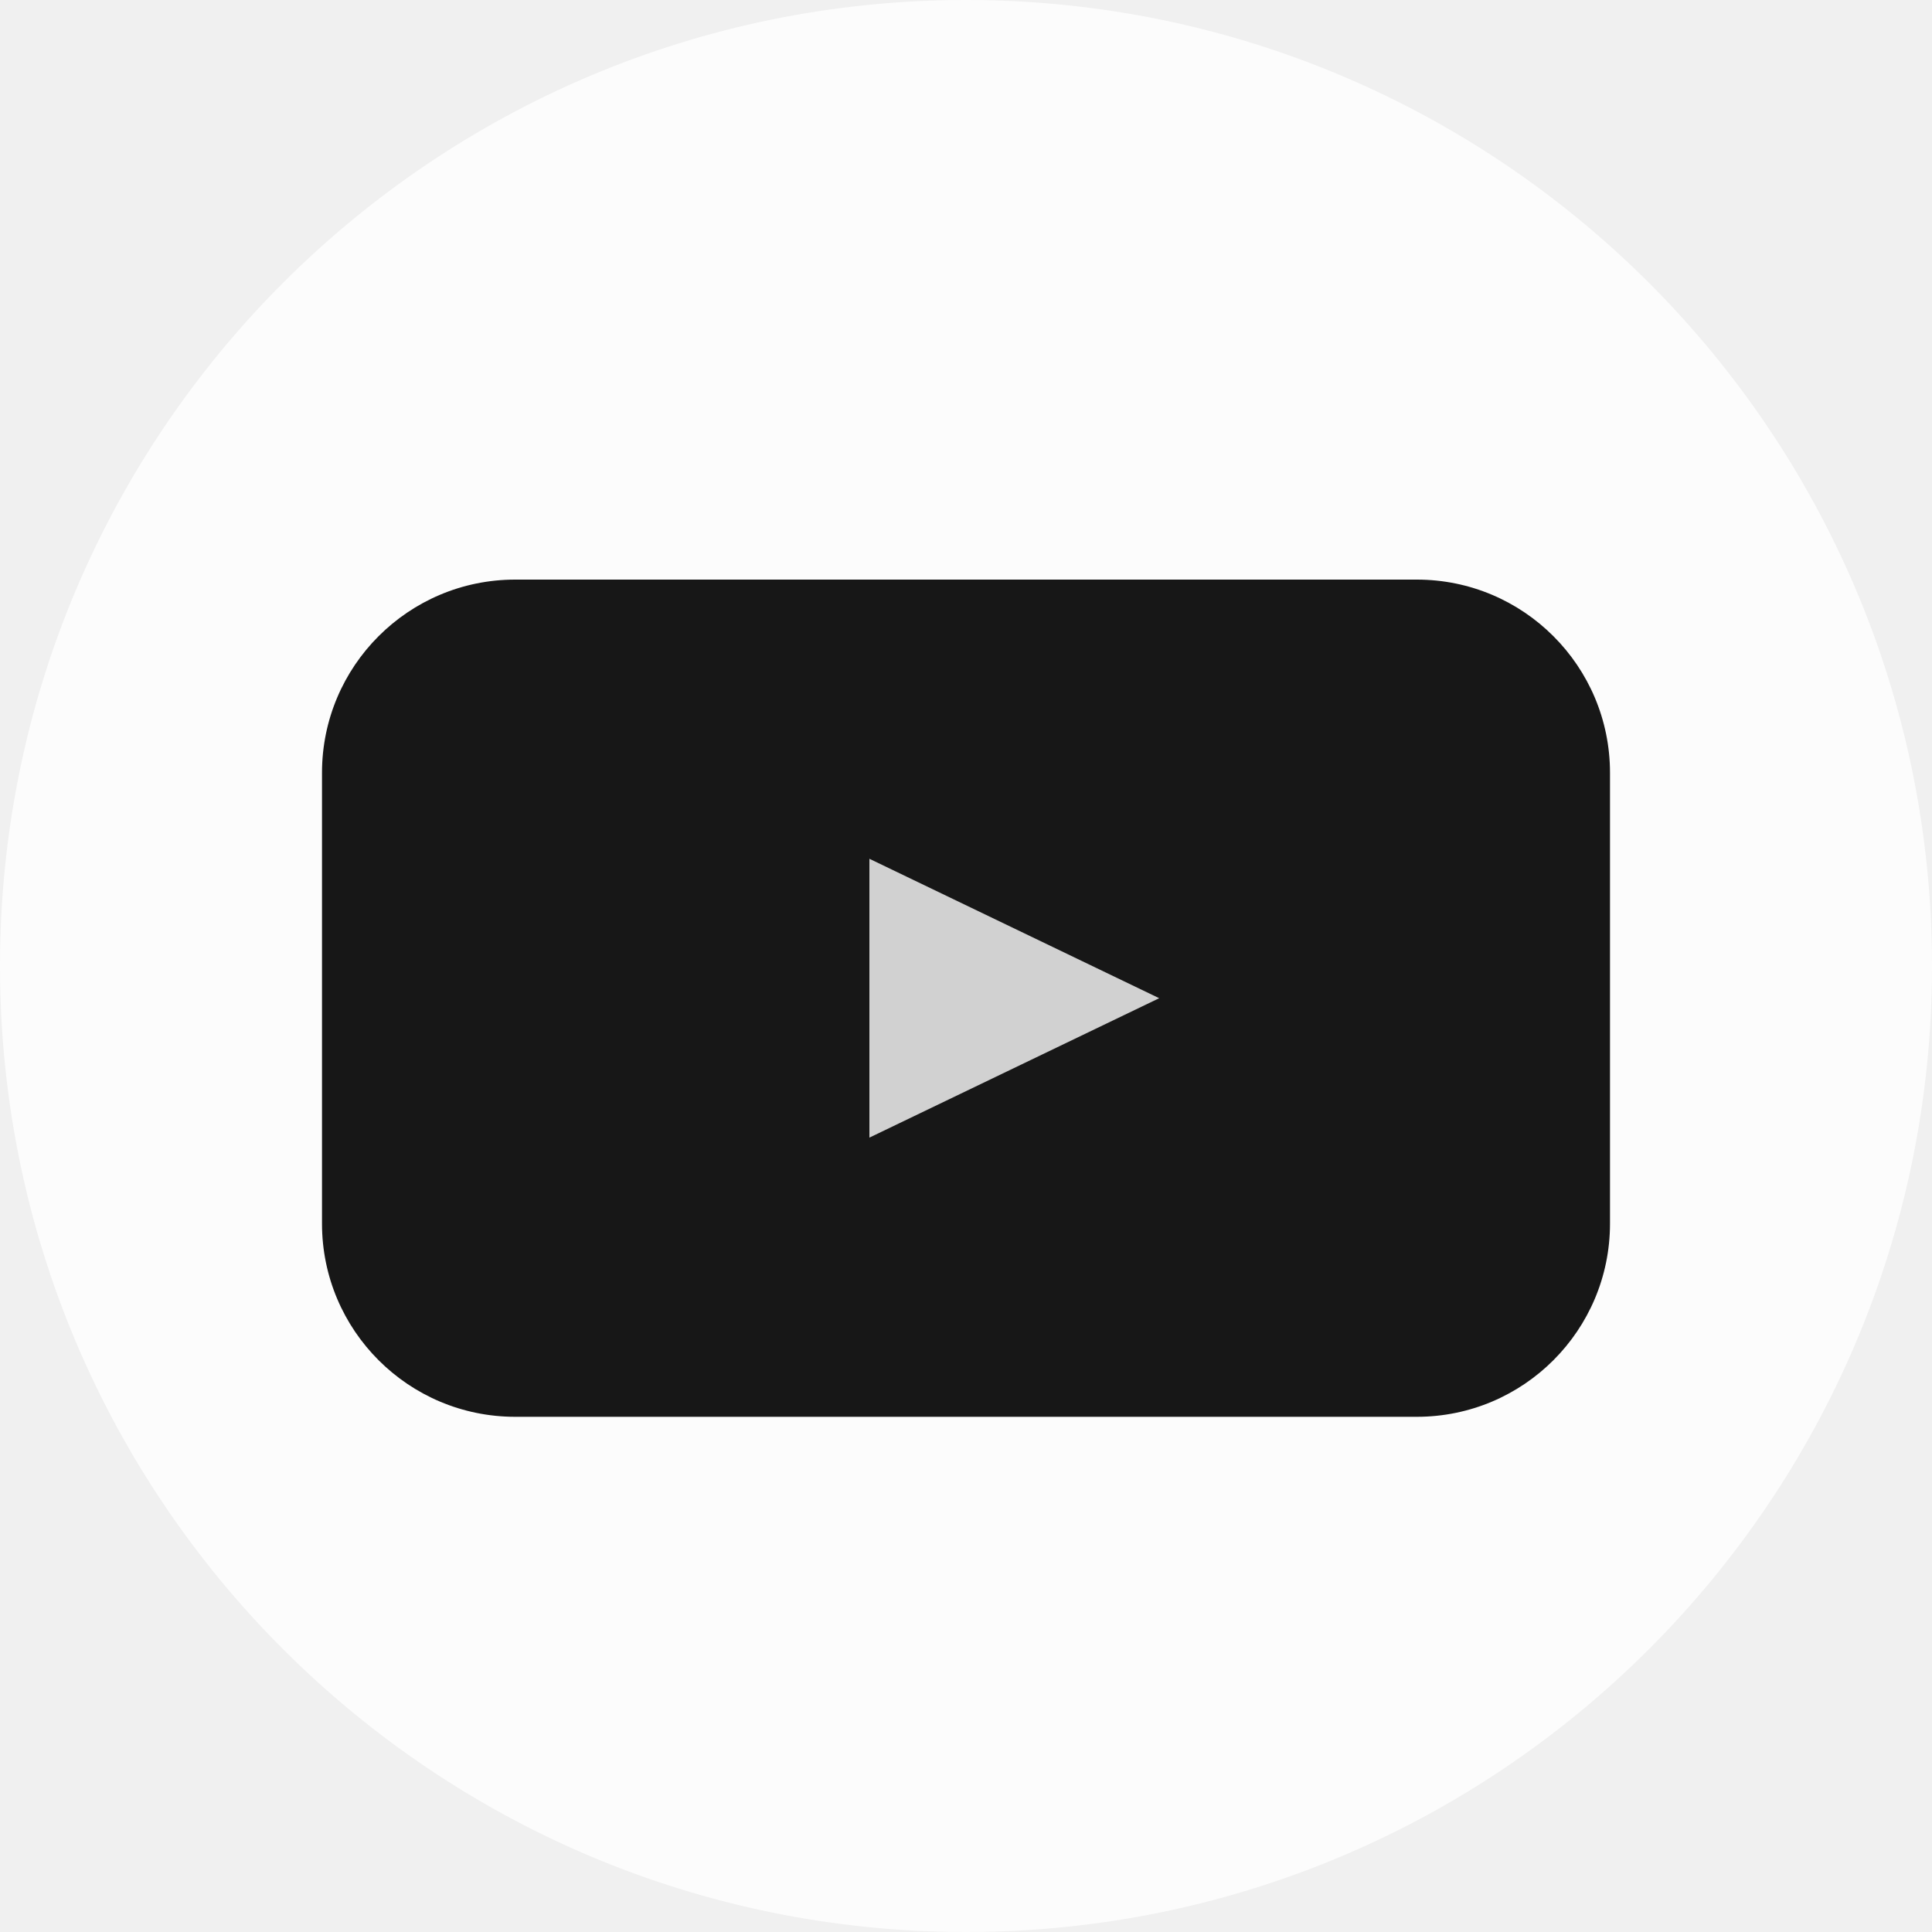
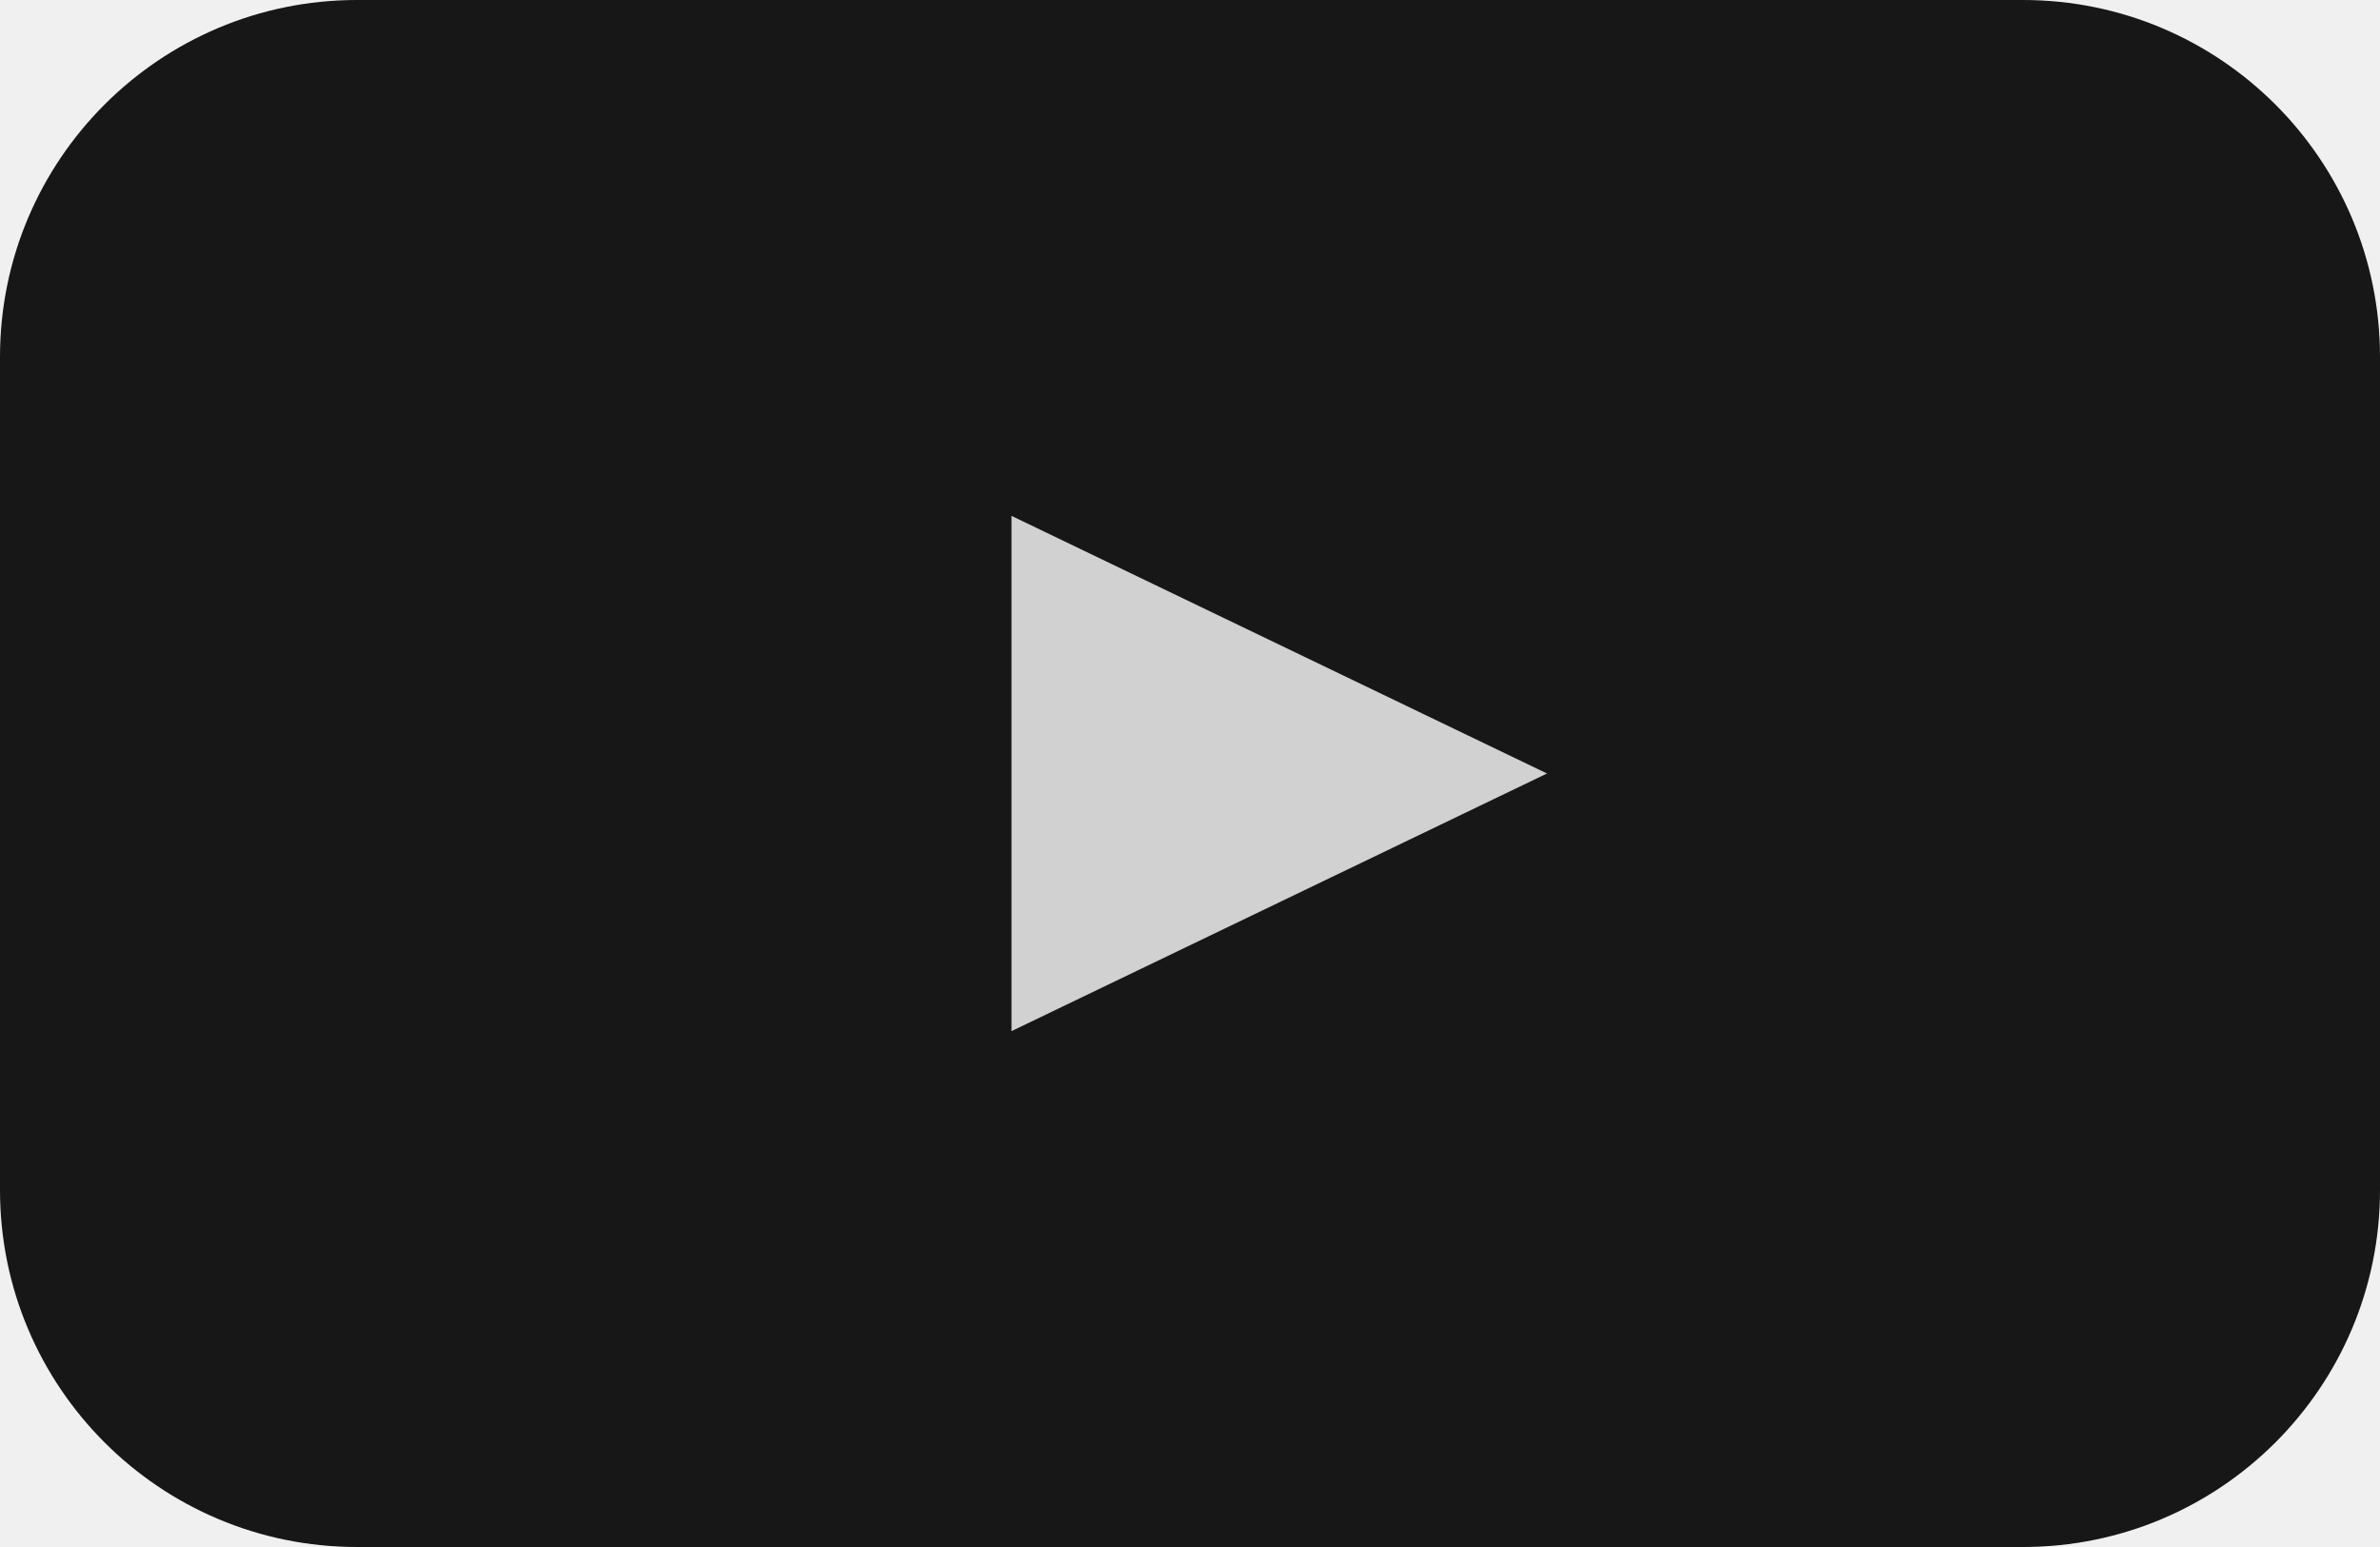
- <svg xmlns="http://www.w3.org/2000/svg" width="30" height="30" fill="none" viewBox="0 0 30 30">
-   <circle cx="15" cy="15" r="15" fill="#fff" fill-opacity="0.8" />
-   <rect width="20" height="13" x="5" y="9" fill="#171717" rx="3" />
-   <path fill="#fff" fill-opacity="0.8" d="M18 15.5L13.5 17.665L13.5 13.335L18 15.5Z" />
+ <svg xmlns="http://www.w3.org/2000/svg" width="20" height="13" fill="none" viewBox="0 0 20 13">
+   <rect width="20" height="13" fill="#171717" rx="3" />
+   <path fill="#fff" fill-opacity="0.8" d="M13 6.5L8.5 8.665L8.5 4.335L13 6.5Z" />
</svg>
